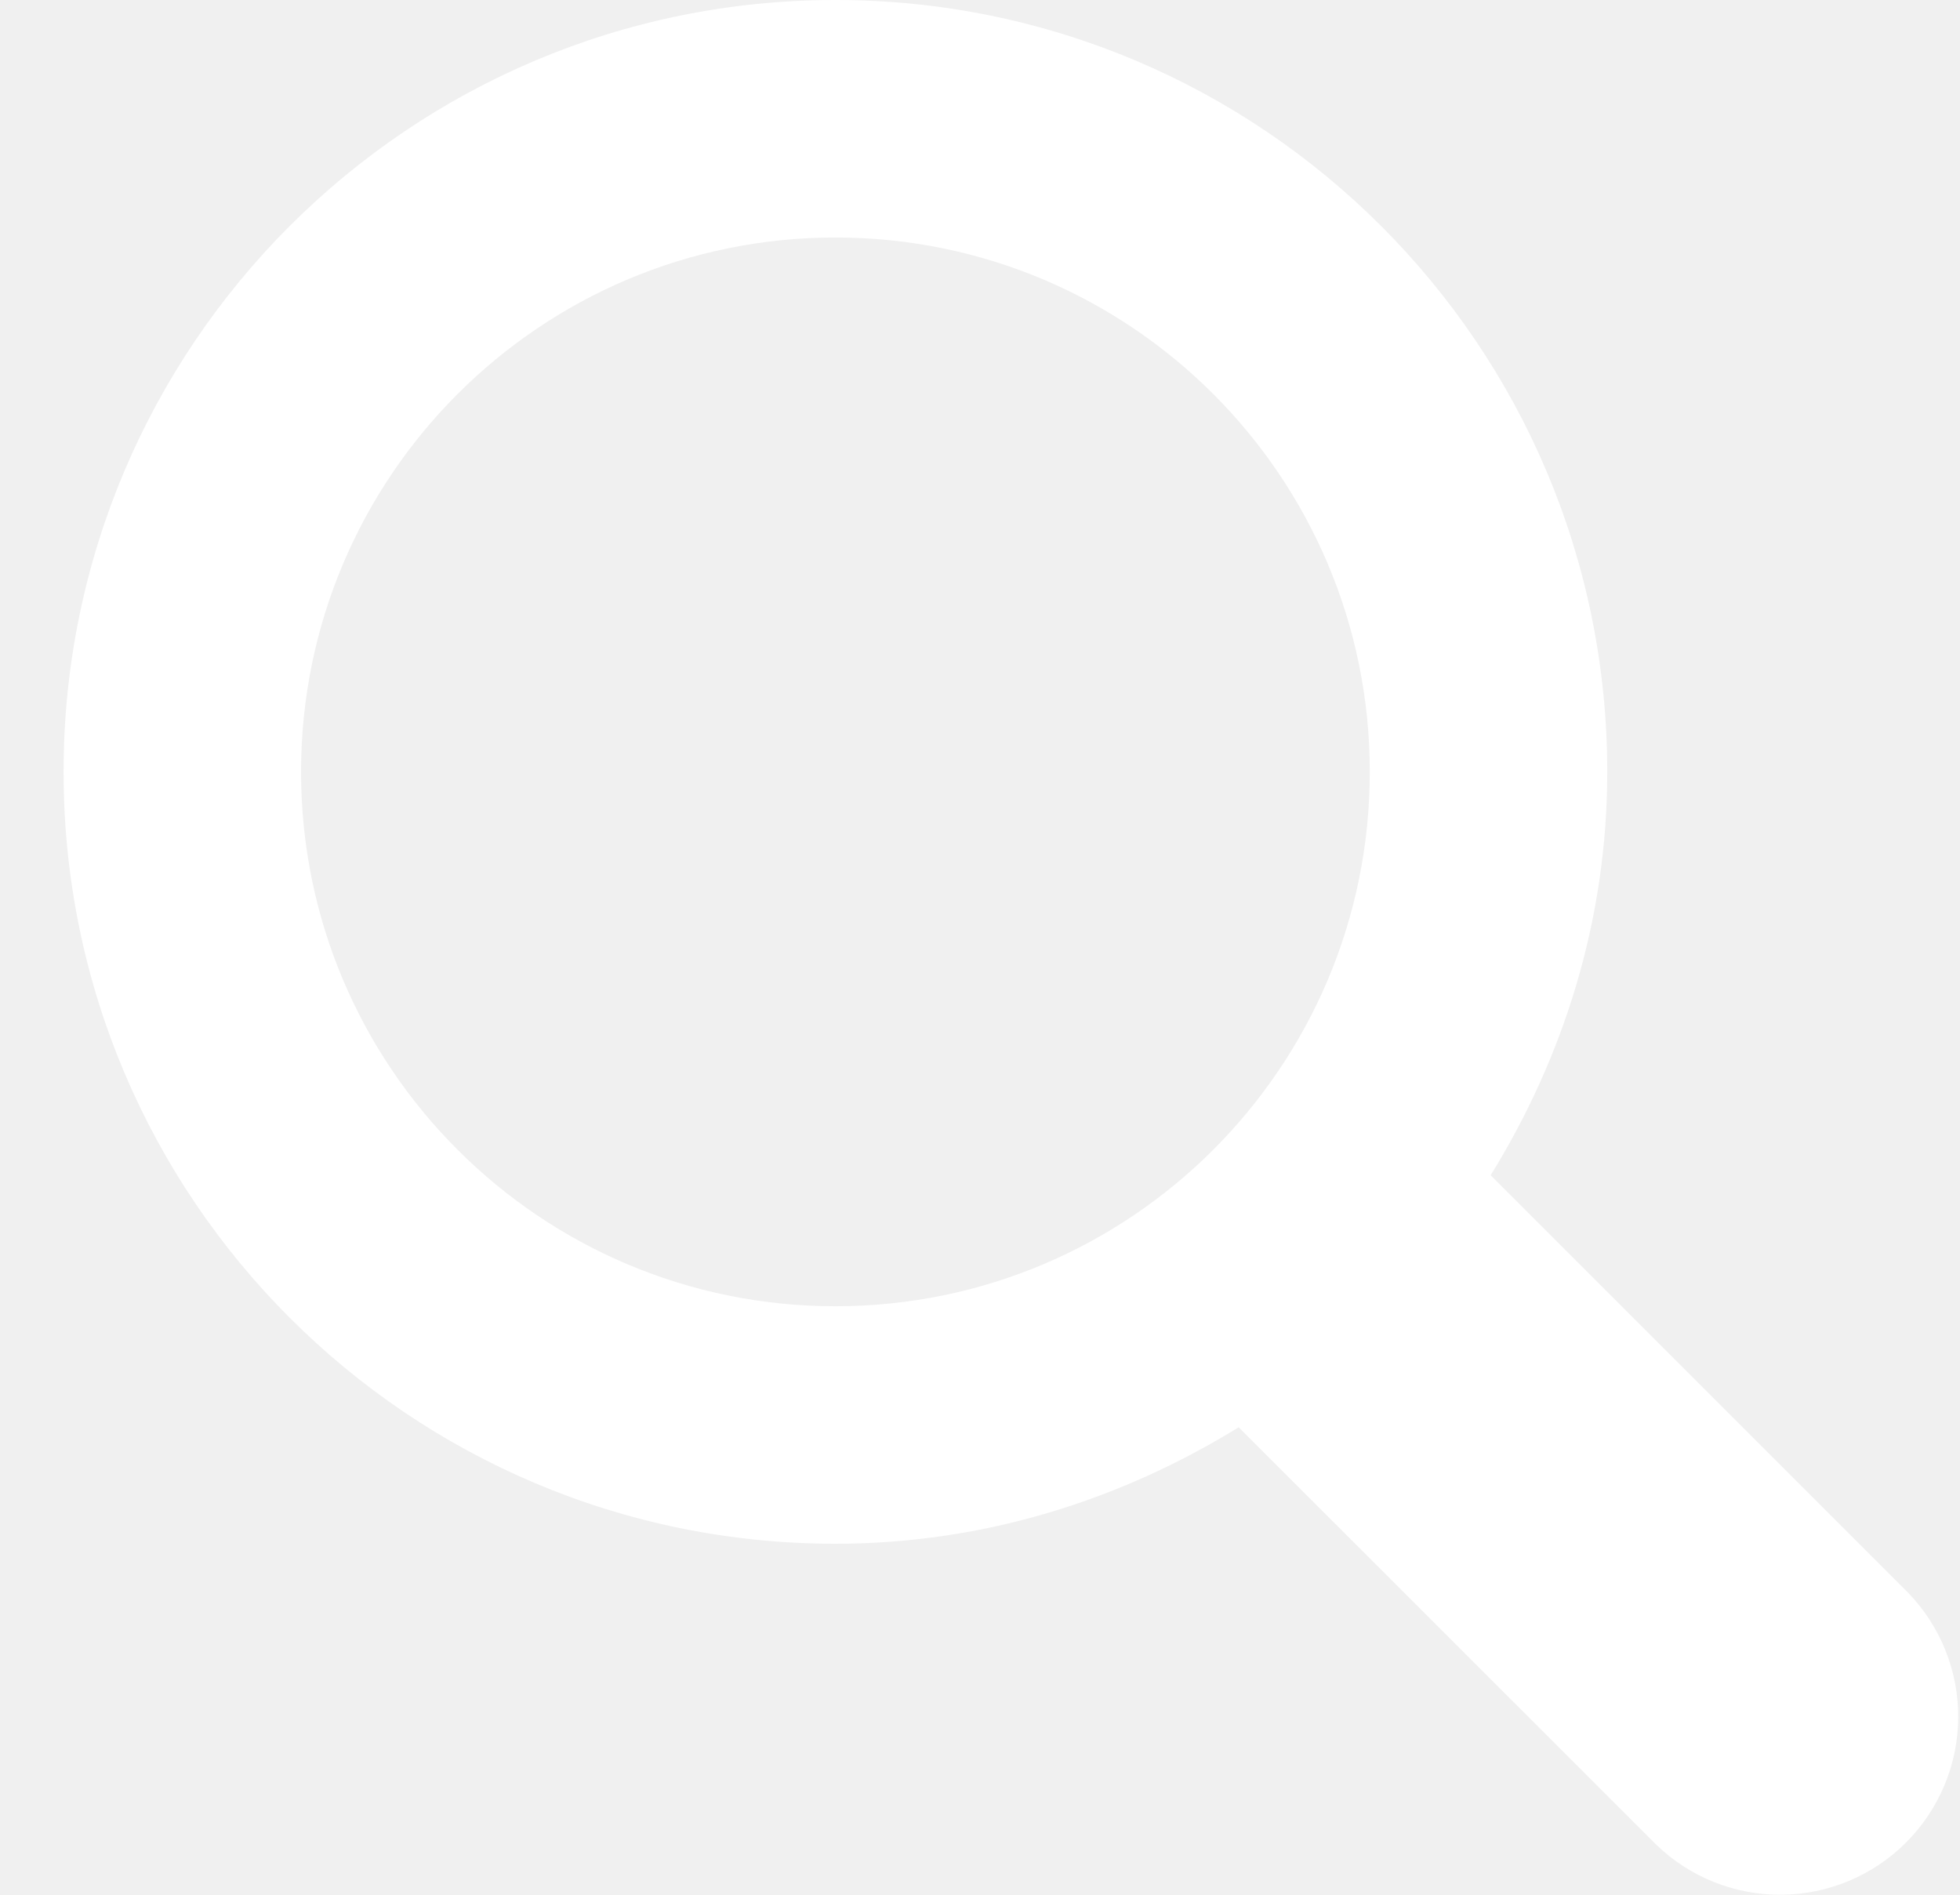
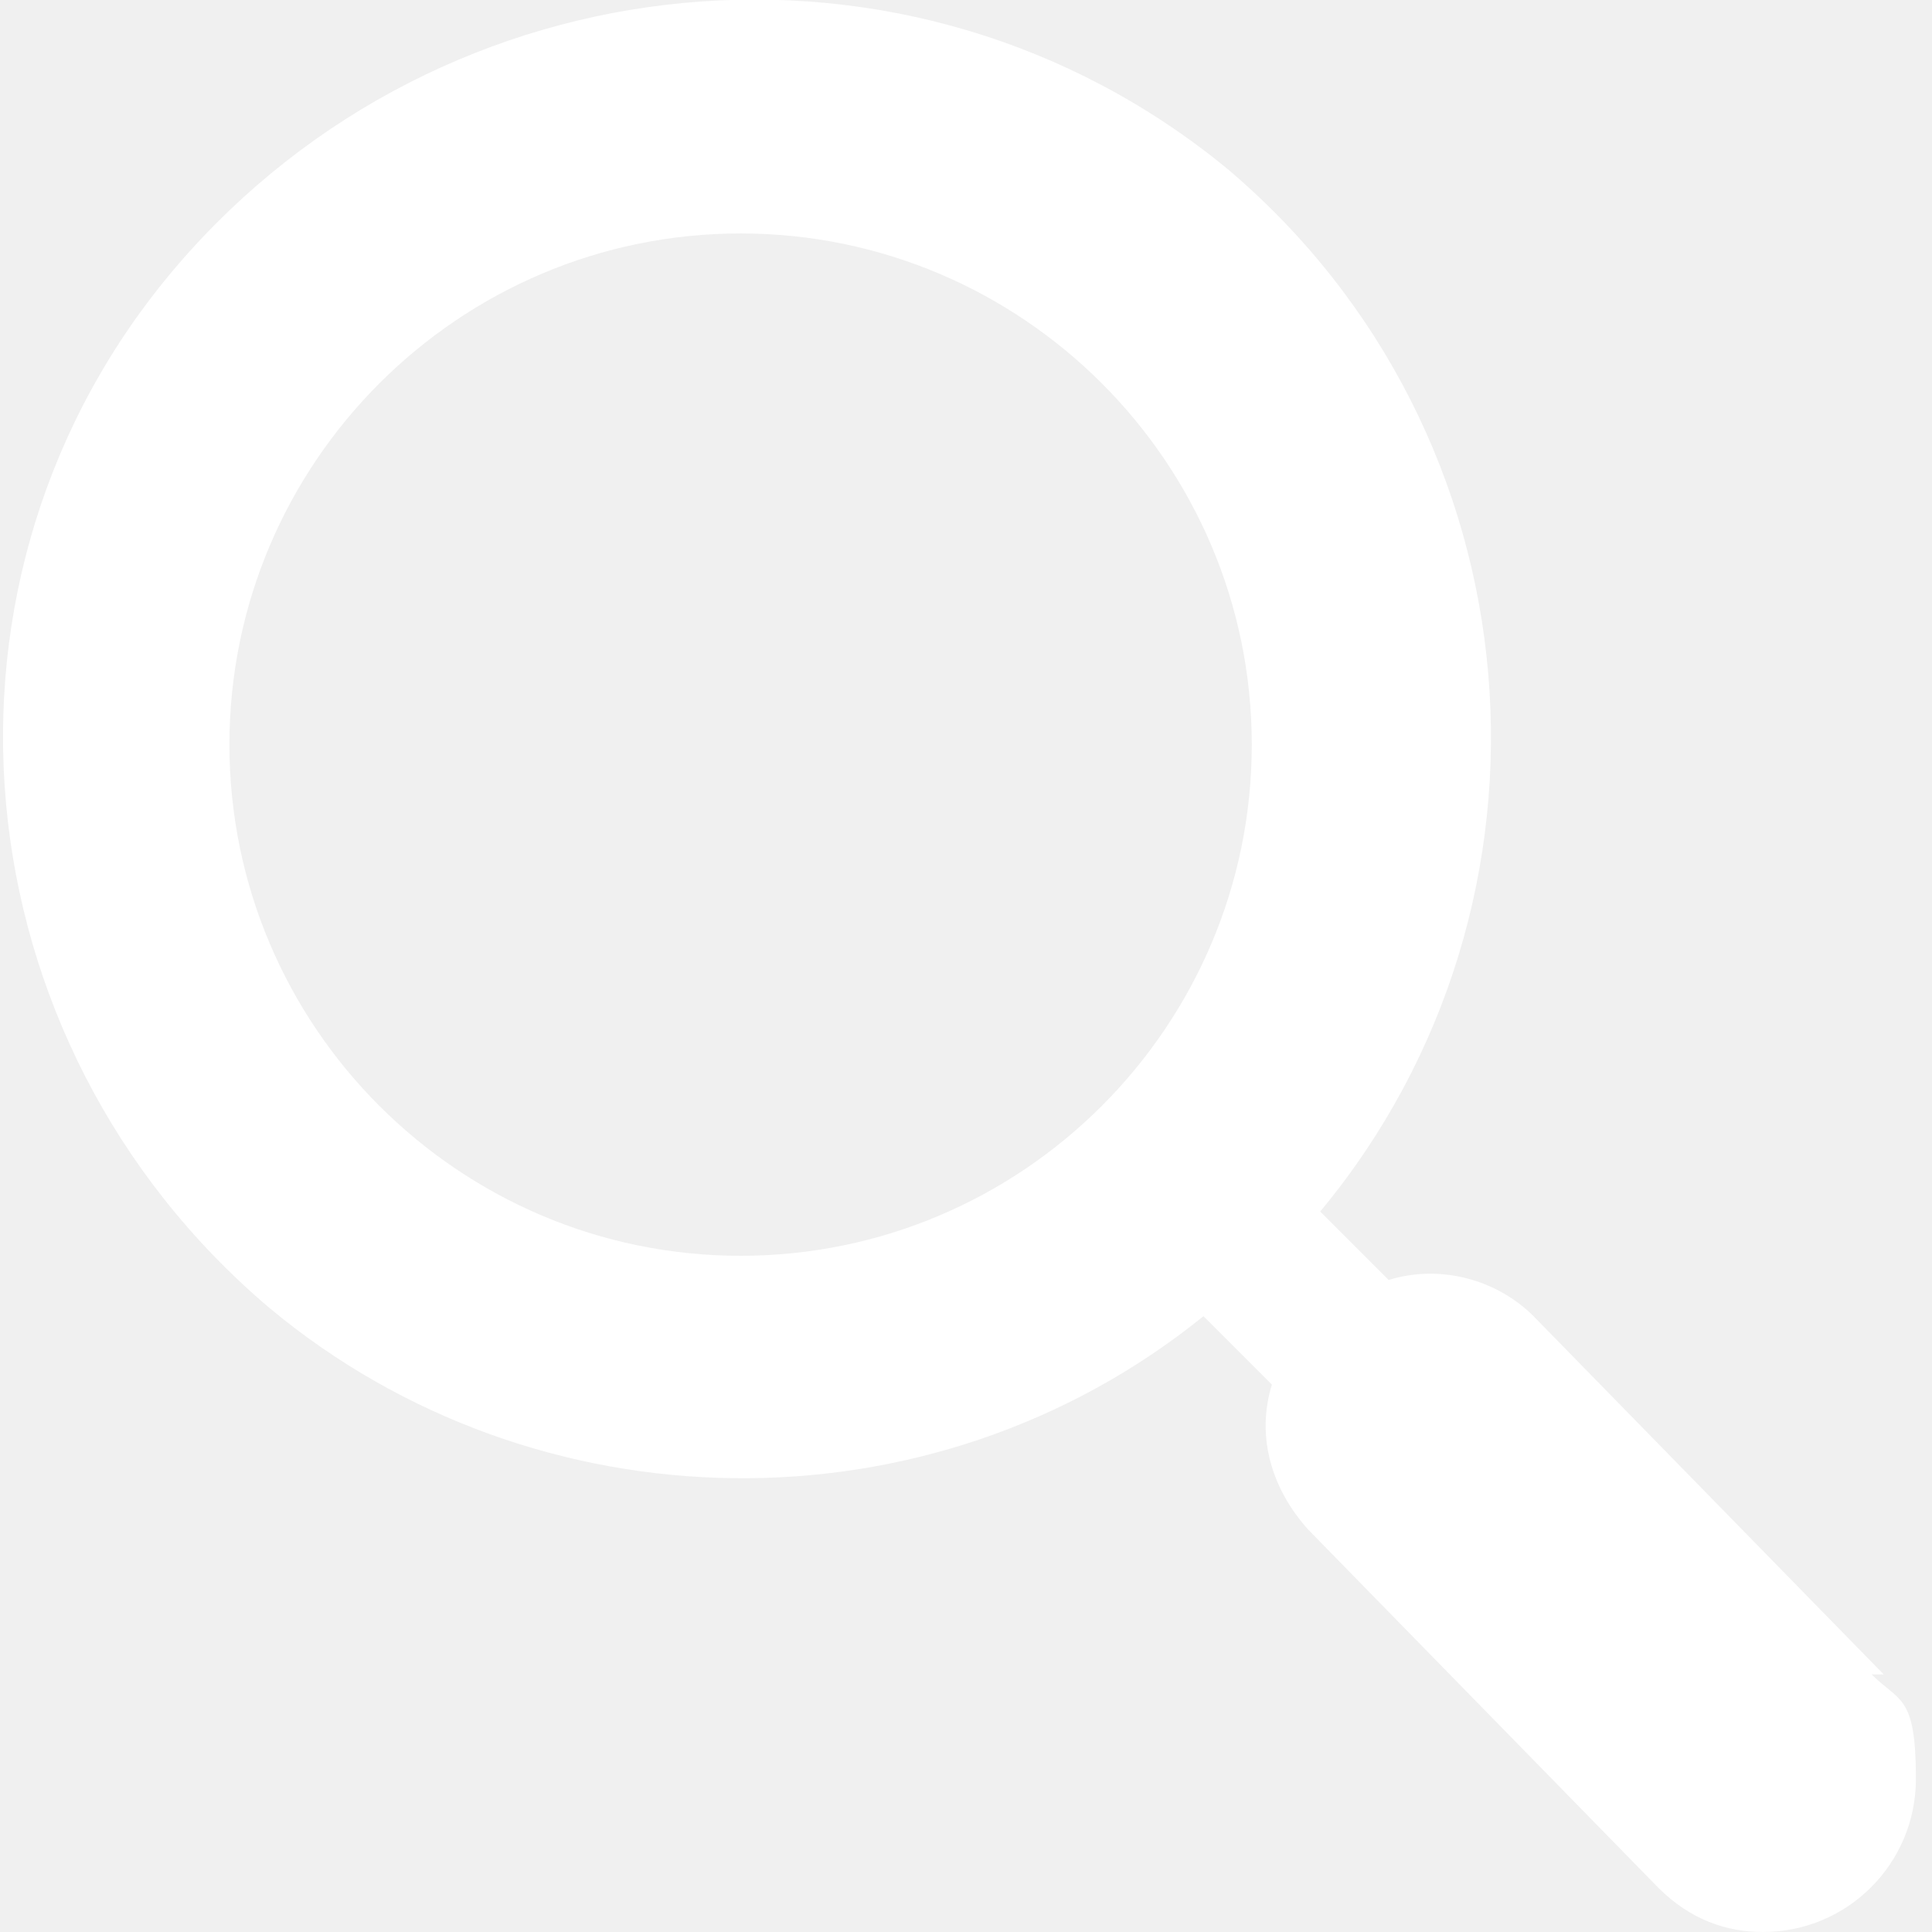
- <svg xmlns="http://www.w3.org/2000/svg" width="30" height="29" viewBox="0 0 30 29" fill="none">
-   <path d="M29.205 24.377L22.816 17.988C23.929 16.187 24.601 14.086 24.601 11.814C24.601 5.289 19.312 0 12.787 0C6.262 0 0.973 5.289 0.973 11.814C0.973 18.339 6.262 23.628 12.787 23.628C15.059 23.628 17.16 22.955 18.959 21.845L25.35 28.233C25.864 28.731 26.553 29.006 27.269 29C27.984 28.994 28.669 28.707 29.174 28.201C29.68 27.695 29.967 27.01 29.973 26.295C29.978 25.58 29.703 24.891 29.205 24.377ZM12.787 19.993C8.27 19.993 4.608 16.331 4.608 11.814C4.608 7.297 8.27 3.635 12.787 3.635C17.304 3.635 20.966 7.297 20.966 11.814C20.966 16.331 17.304 19.993 12.787 19.993Z" fill="white" />
+ <svg xmlns="http://www.w3.org/2000/svg" version="1.1" viewBox="0 0 48 48">
+   <defs>
+     <style>
+       .cls-1 {
+         fill: #fff;
+       }
+     </style>
+   </defs>
+   <g>
+     <g id="_圖層_1" data-name="圖層_1">
+       <g id="_圖層_1-2" data-name="_圖層_1">
+         <path class="cls-1" d="M46.8,41.6l-8.7-8.9c-.9-.9-2.3-1.3-3.6-.9l-1.7-1.7c6.4-7.7,5.5-19.3-2.3-25.9C22.6-2.3,11-1.1,4.4,6.6c-6.6,7.7-5.5,19.3,2.3,25.9,6.6,5.5,16.4,5.7,23.2.2l1.7,1.7c-.4,1.3,0,2.6.9,3.6l8.7,8.9c.8.8,1.7,1.1,2.6,1.1,2.1,0,3.8-1.7,3.8-3.8s-.4-1.9-1.1-2.6h.2ZM18.4,31.2c-7,0-12.7-5.7-12.7-12.7s5.7-12.7,12.7-12.7,12.7,5.7,12.7,12.7-5.7,12.7-12.7,12.7h0Z" />
+       </g>
+     </g>
+   </g>
</svg>
